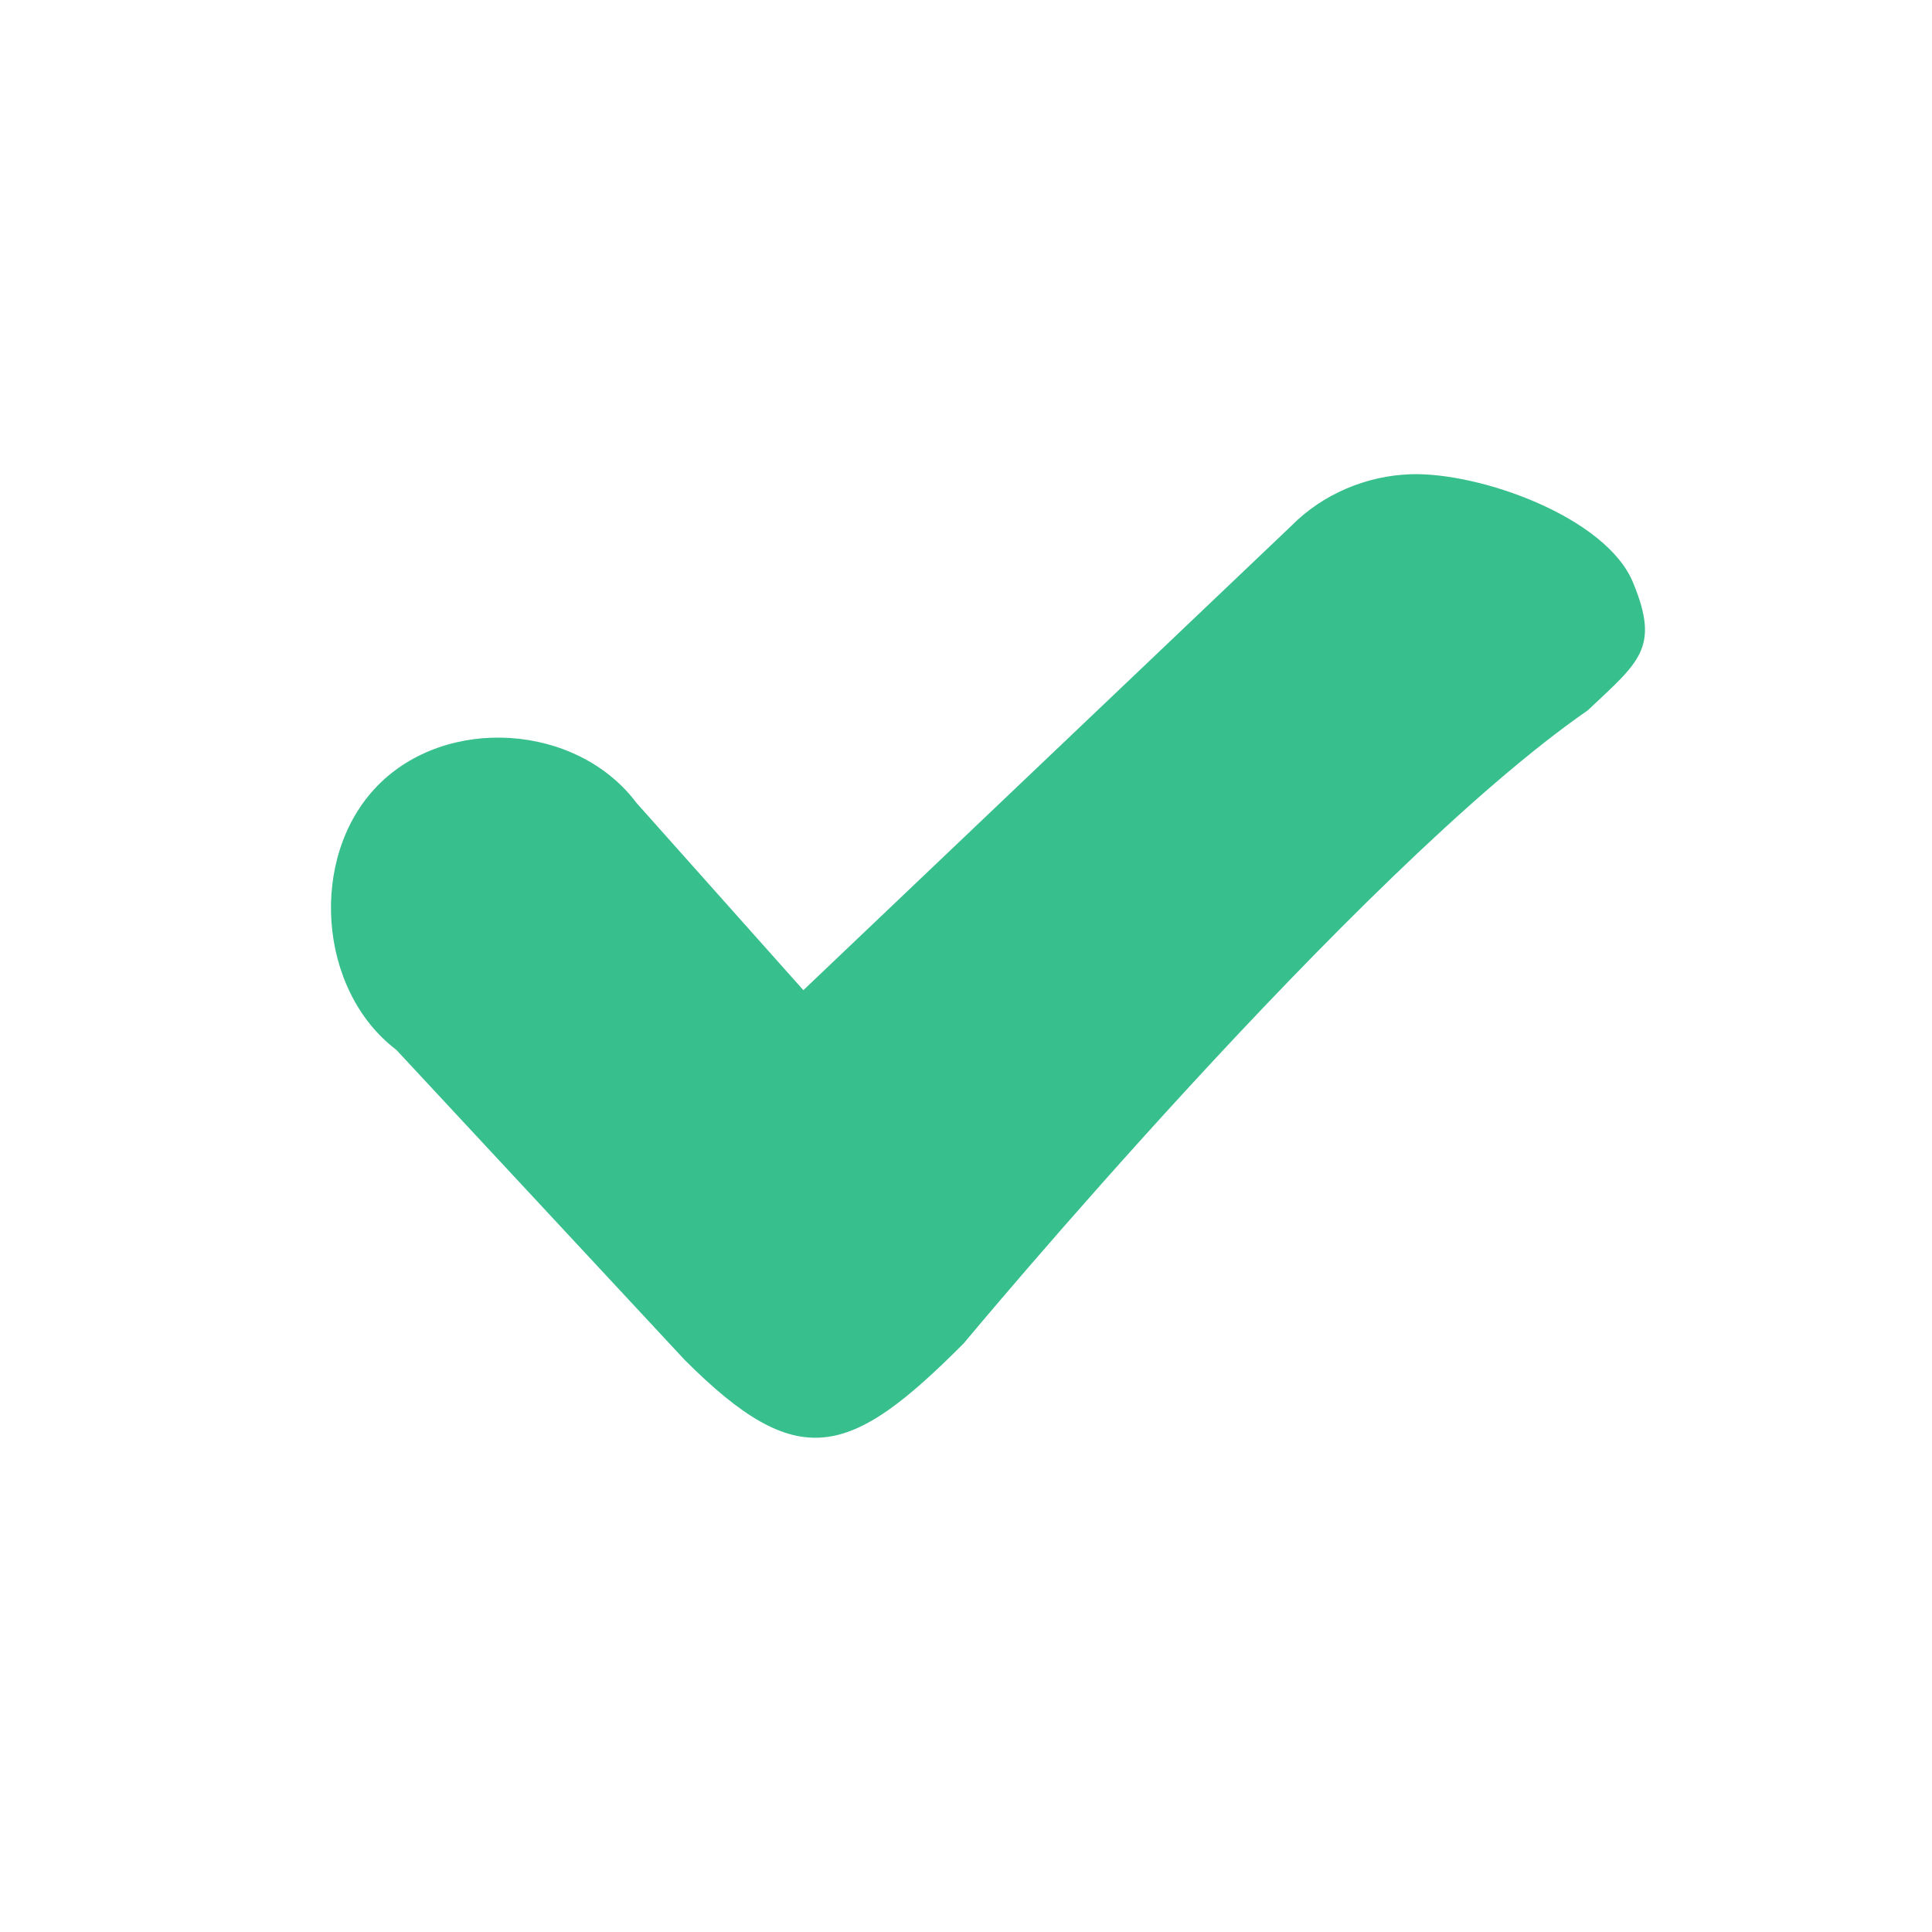
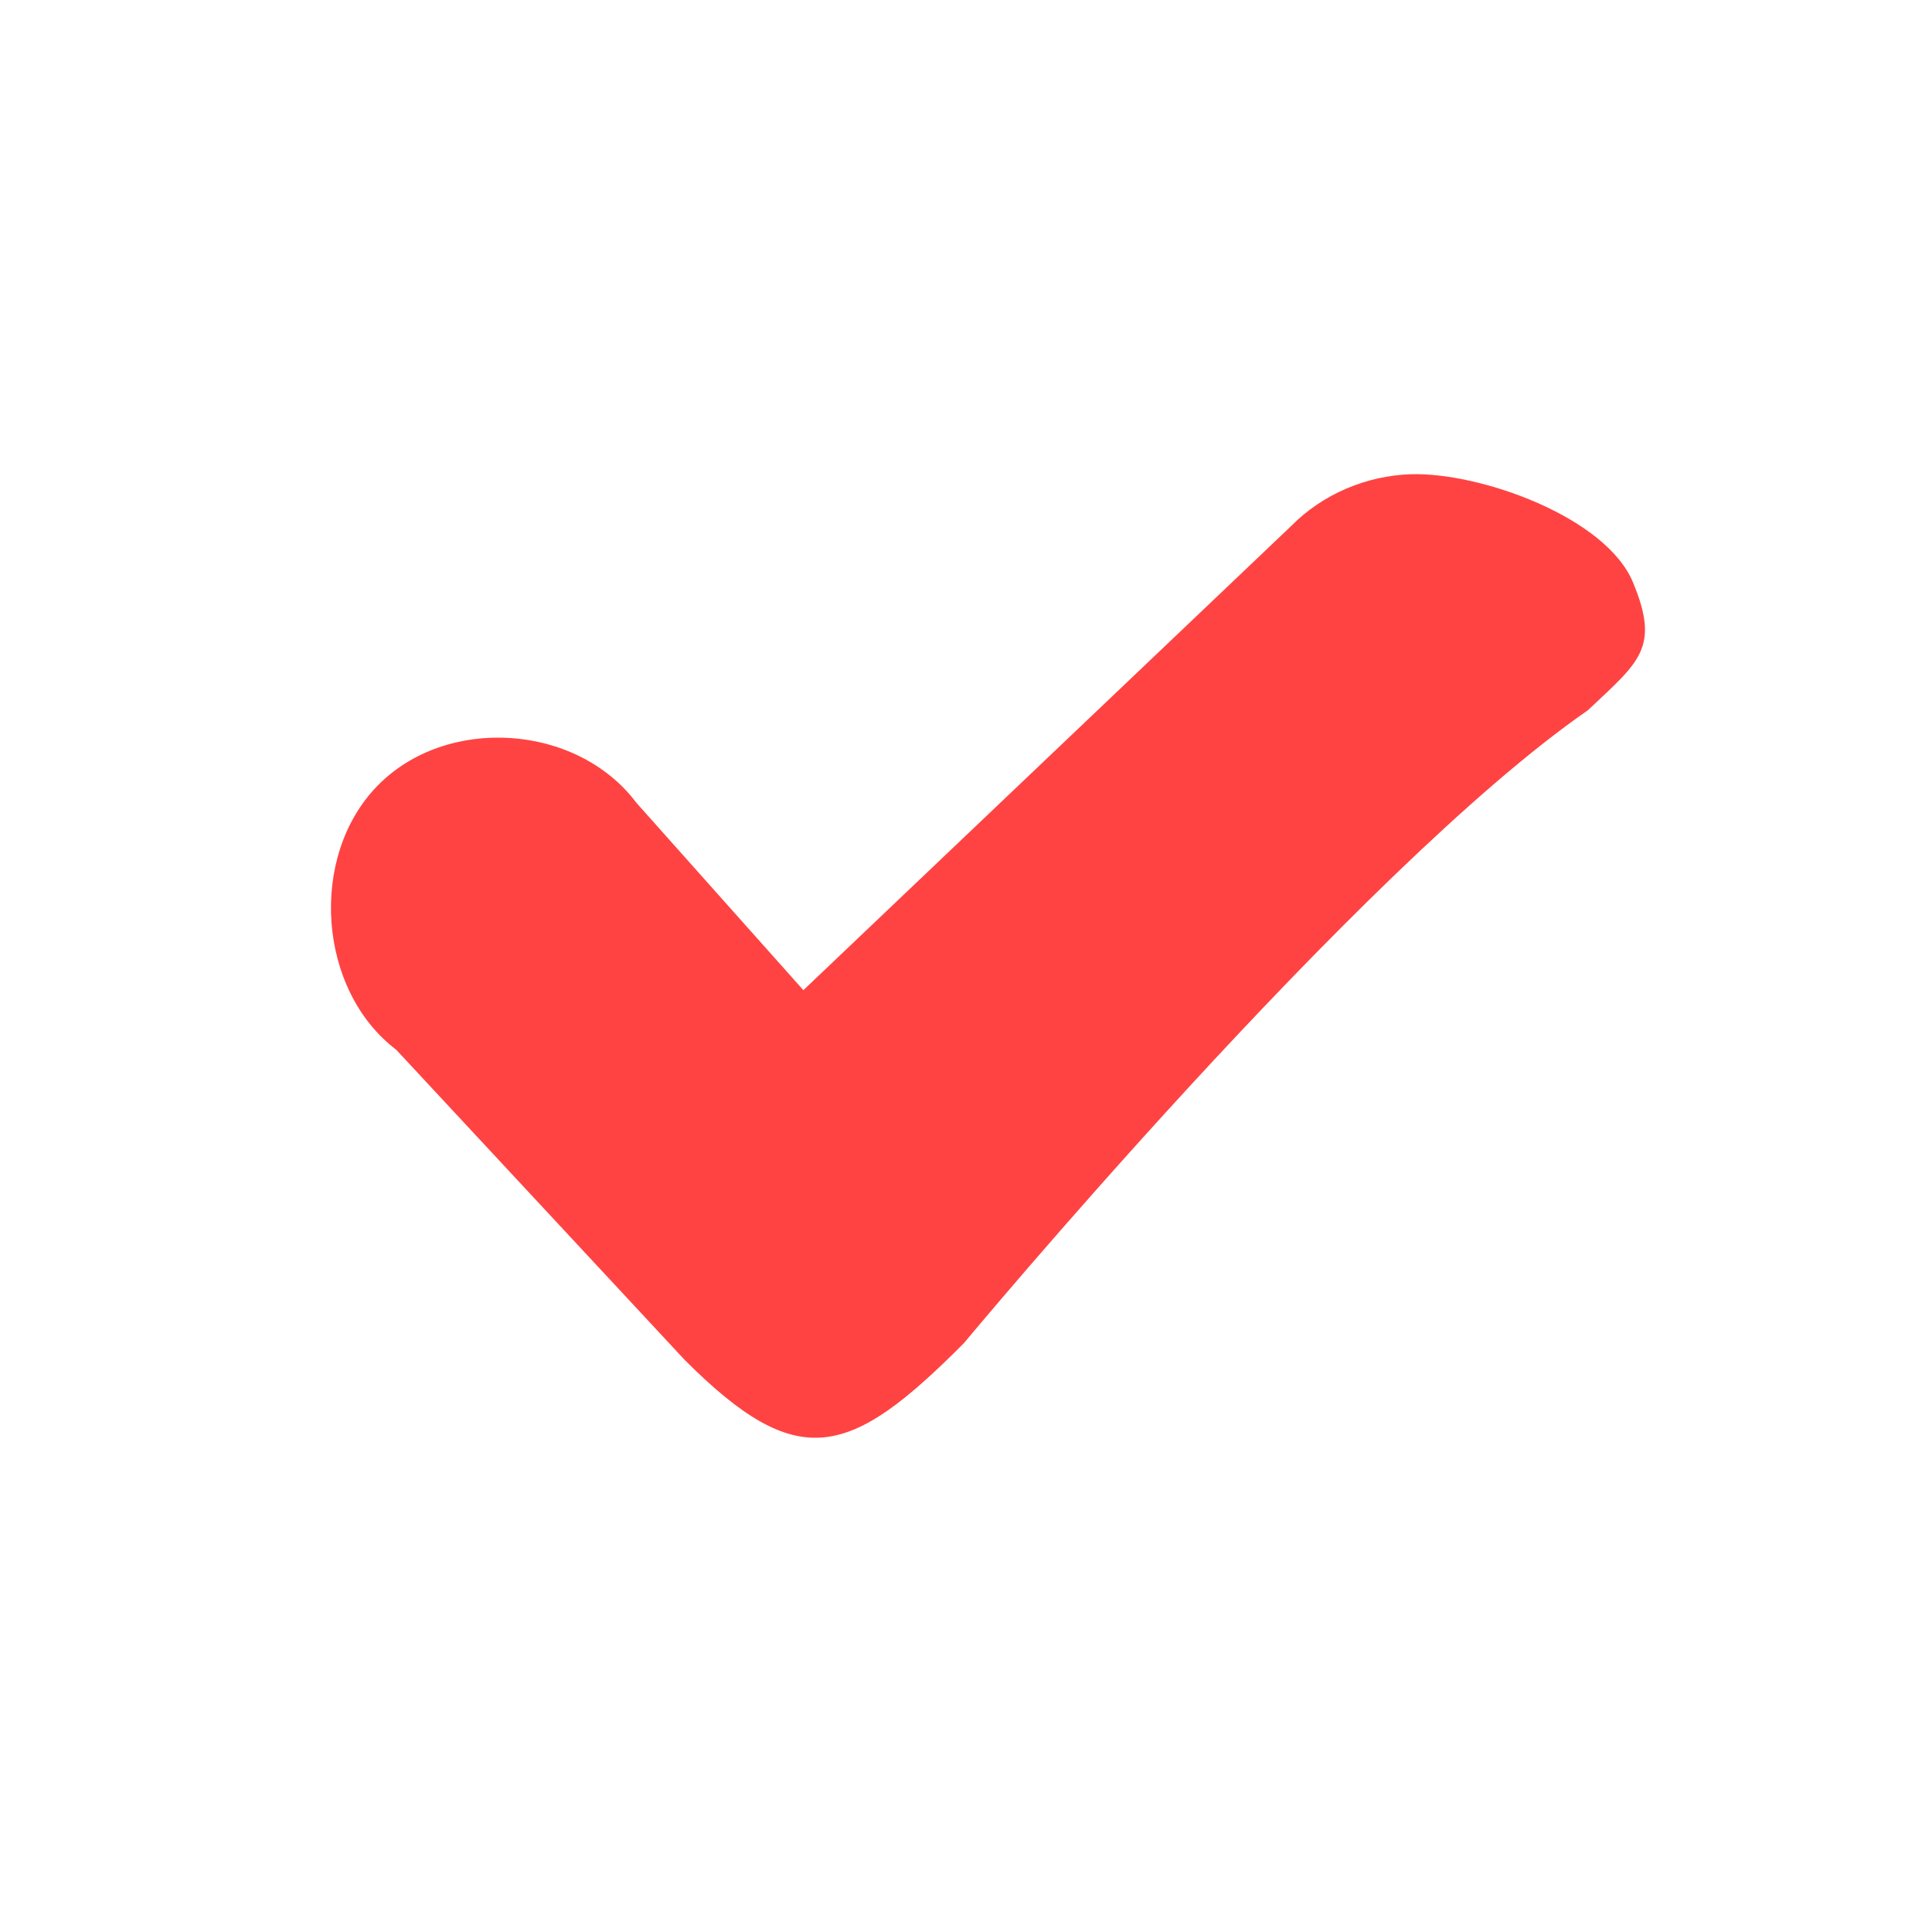
<svg xmlns="http://www.w3.org/2000/svg" width="133pt" height="133pt" viewBox="0 0 133 133" version="1.1">
  <g id="surface1">
-     <path style=" stroke:none;fill-rule:nonzero;fill:#37bf8d;fill-opacity:1;" d="M 97.102 32.648 C 94.074 32.746 91.047 34.016 88.898 36.199 L 55.305 68.164 L 43.816 55.273 C 39.715 49.805 30.73 49.219 25.977 54.102 C 21.223 58.984 21.875 68.164 27.277 72.266 L 47.137 93.621 C 54.949 101.434 58.465 100.391 66.34 92.48 C 66.34 92.48 93.426 59.895 109.309 48.895 C 112.824 45.574 114.289 44.629 112.434 40.137 C 110.613 35.613 101.887 32.488 97.102 32.648 Z M 97.102 32.648 " />
+     <path style=" stroke:none;fill-rule:nonzero;fill:#ff4343;fill-opacity:1;" d="M 97.102 32.648 C 94.074 32.746 91.047 34.016 88.898 36.199 L 55.305 68.164 L 43.816 55.273 C 39.715 49.805 30.73 49.219 25.977 54.102 C 21.223 58.984 21.875 68.164 27.277 72.266 L 47.137 93.621 C 54.949 101.434 58.465 100.391 66.34 92.48 C 66.34 92.48 93.426 59.895 109.309 48.895 C 112.824 45.574 114.289 44.629 112.434 40.137 C 110.613 35.613 101.887 32.488 97.102 32.648 Z M 97.102 32.648 " />
  </g>
</svg>
